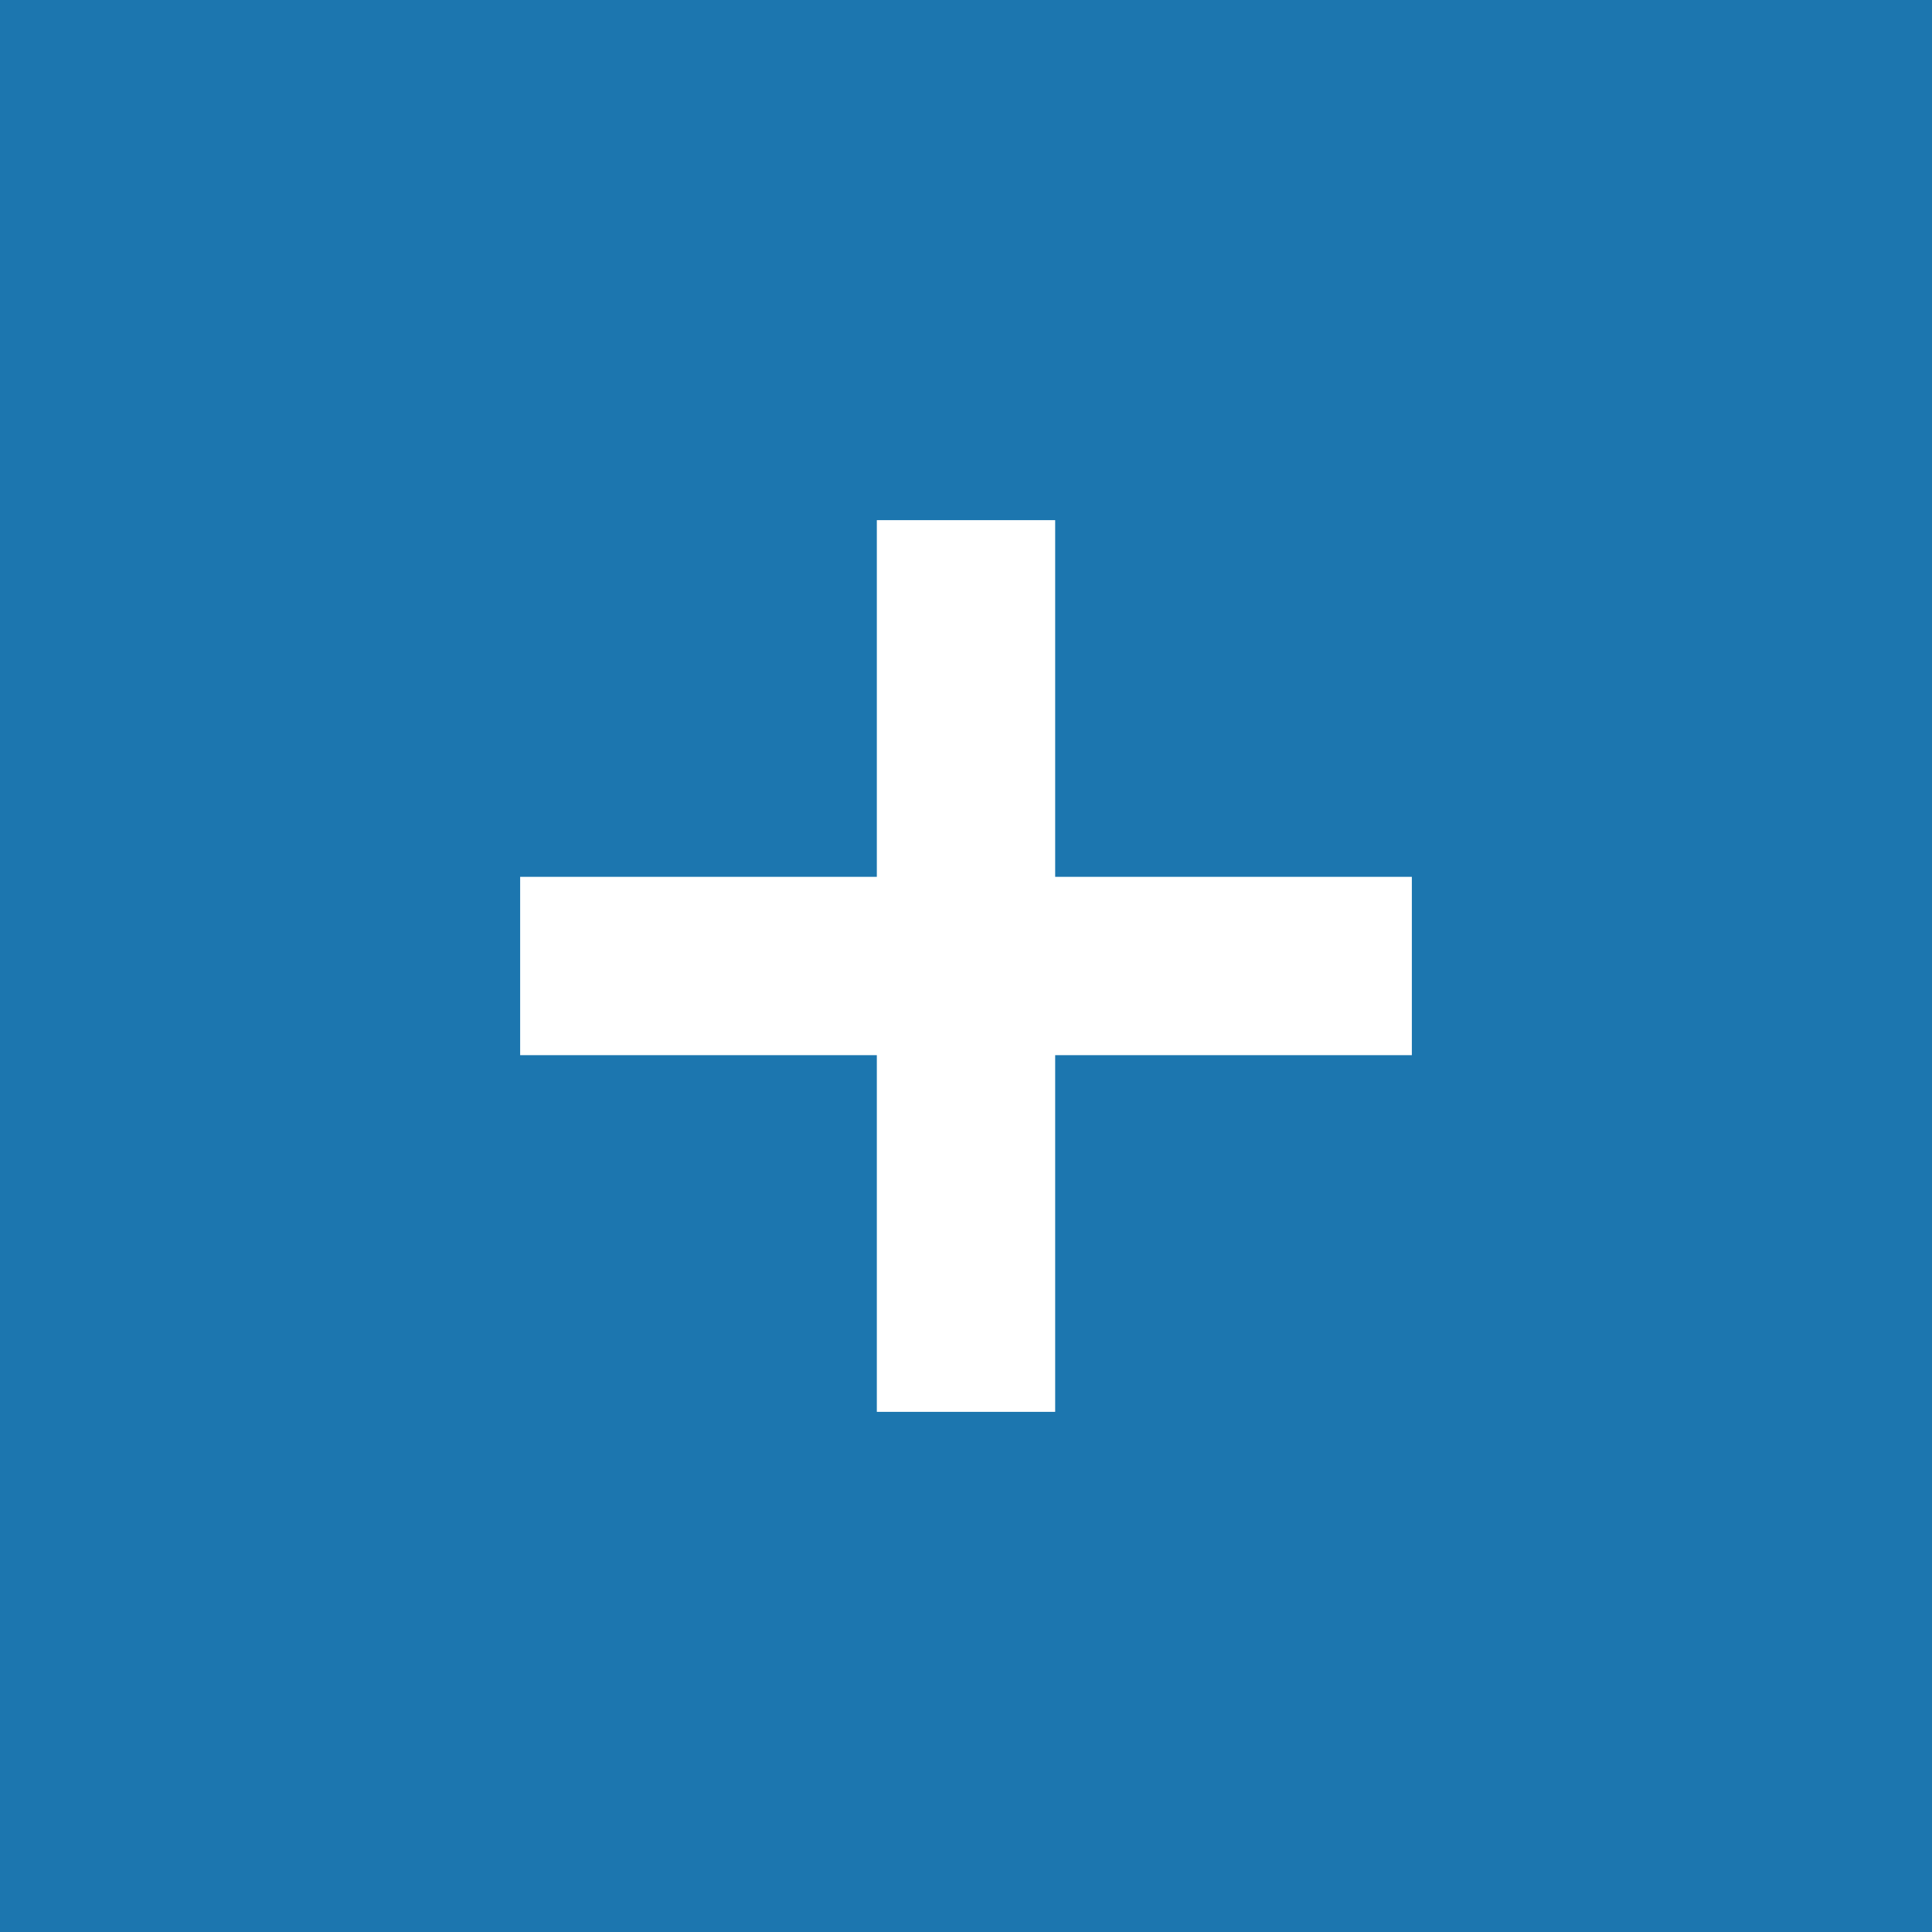
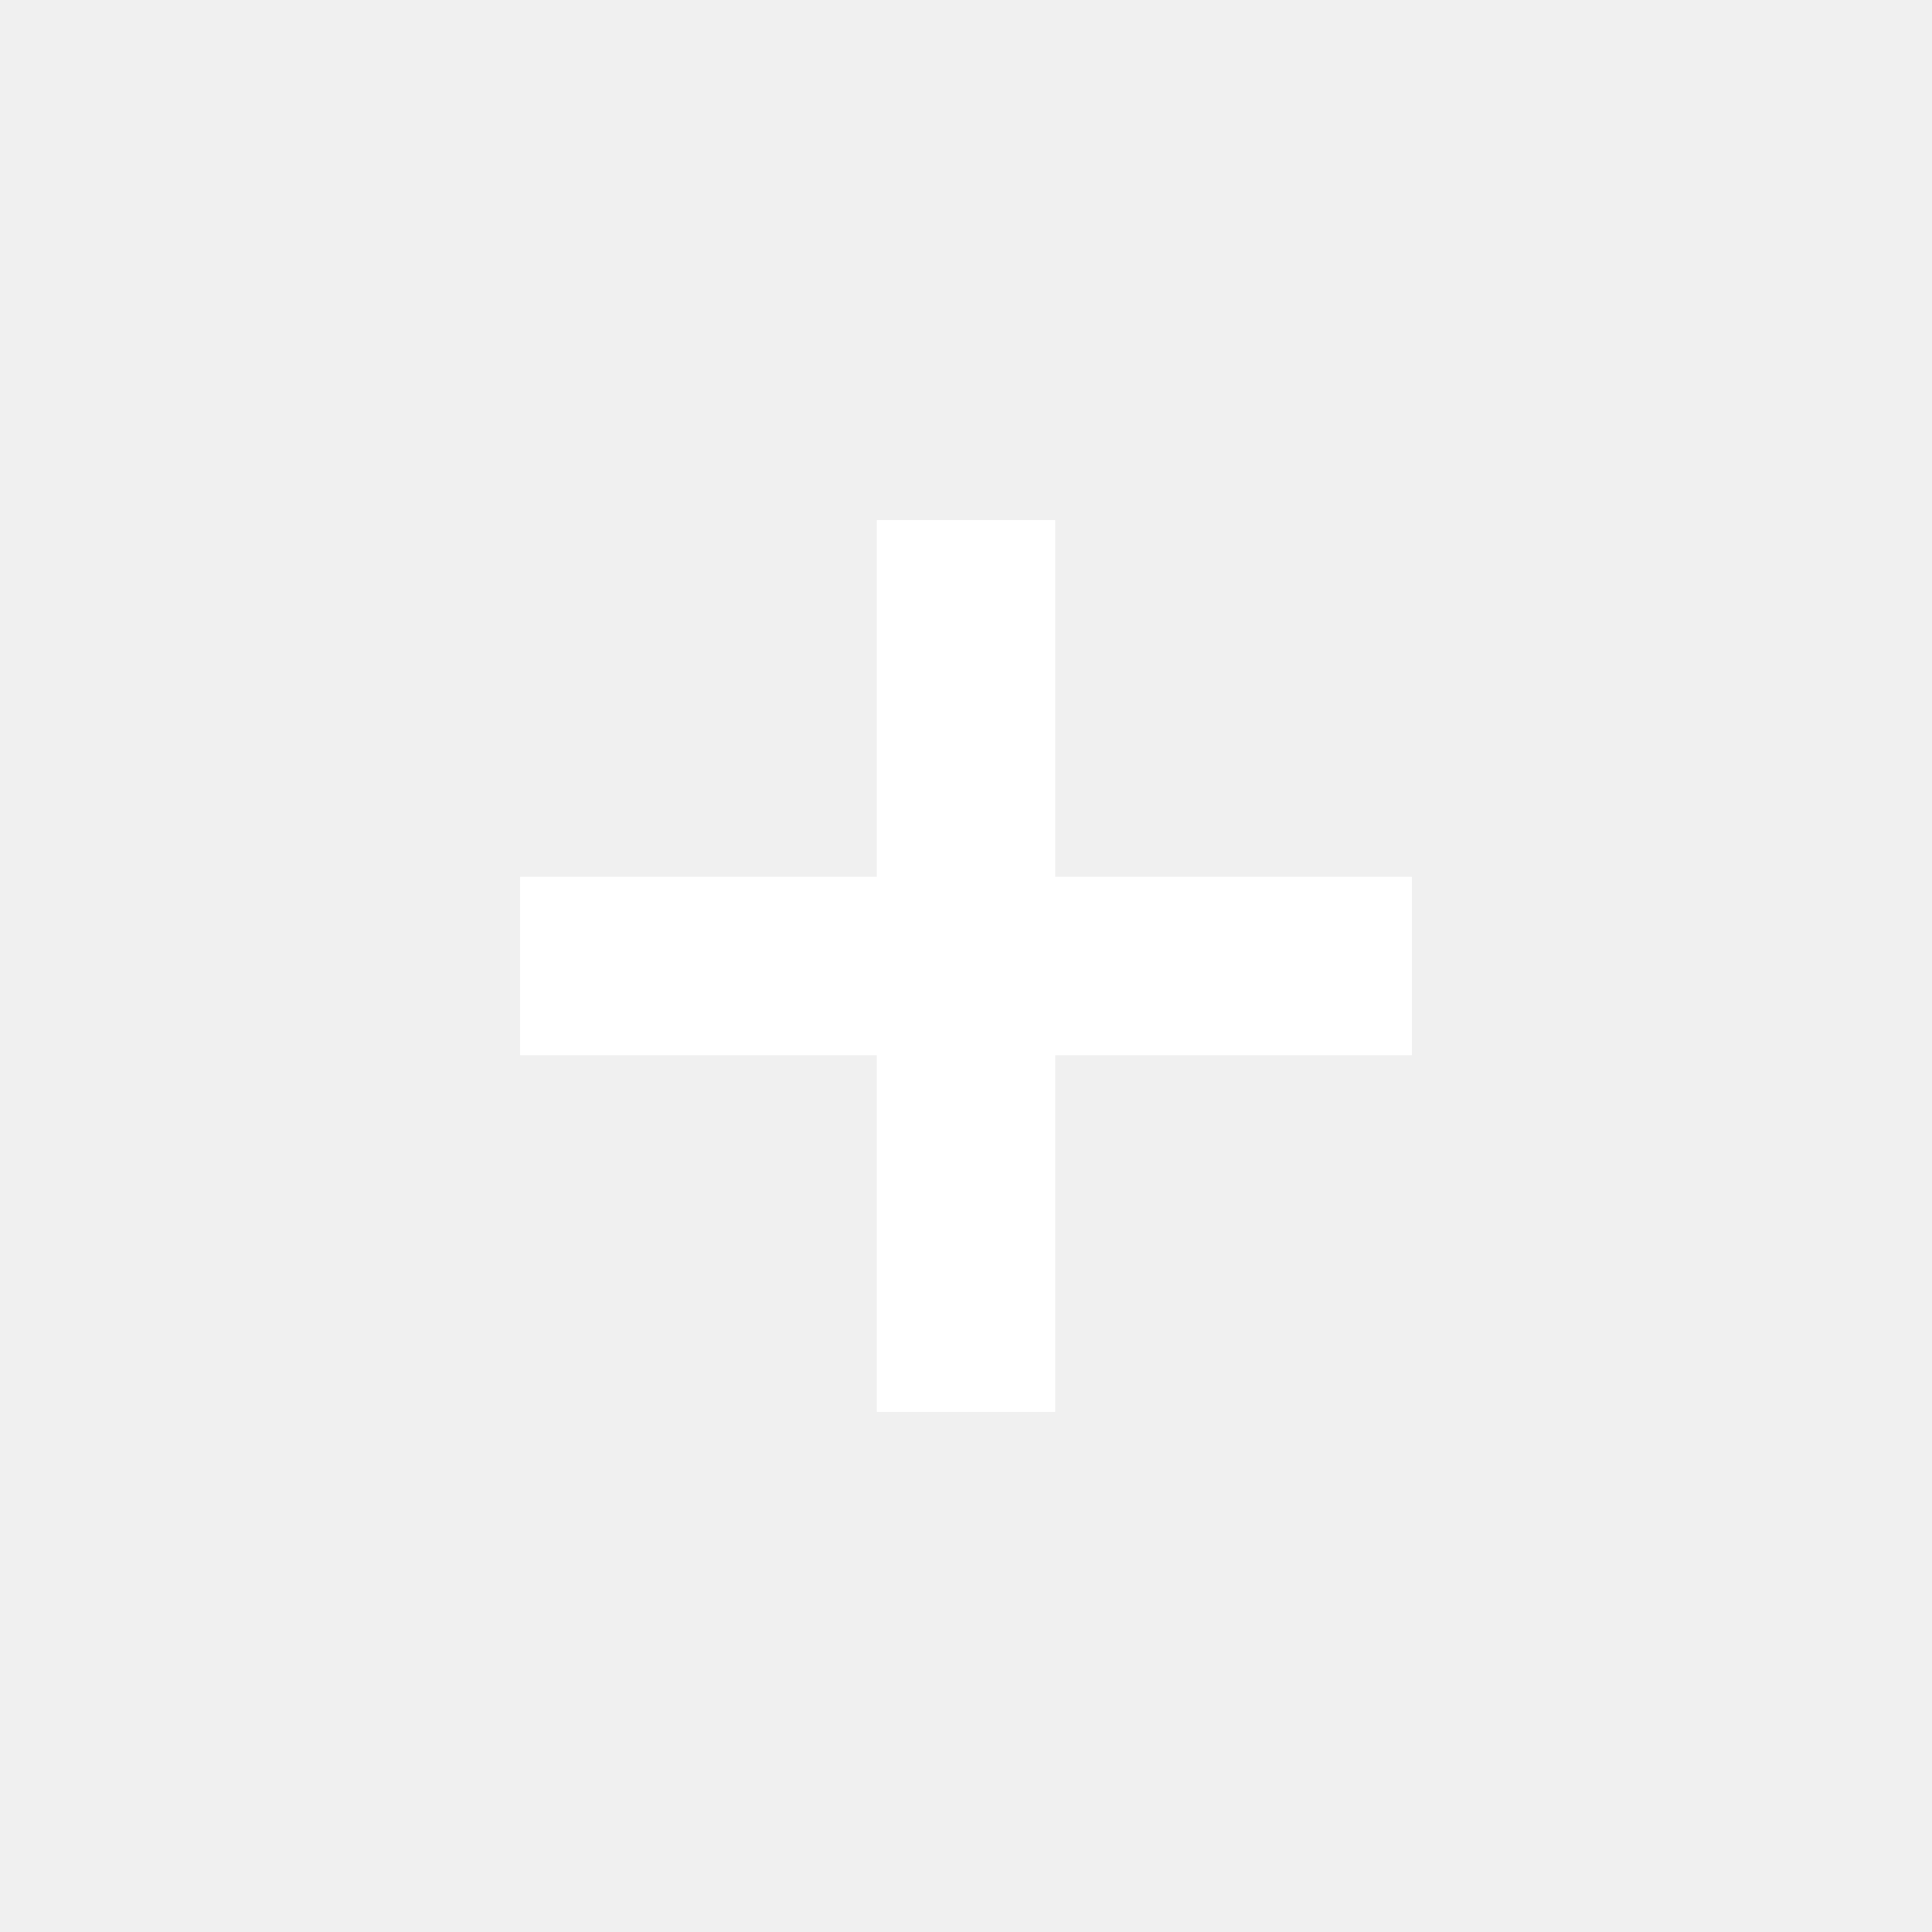
<svg xmlns="http://www.w3.org/2000/svg" width="26" height="26" viewBox="0 0 26 26" fill="none">
-   <rect width="26" height="26" fill="#1C76AF" />
+   <rect width="26" height="26" fill="inherit" />
  <path fill-rule="evenodd" clip-rule="evenodd" d="M14.2 11.8V7H11.8V11.8H7V14.2H11.8V19H14.2V14.2H19V11.8H14.2Z" fill="white" />
</svg>
